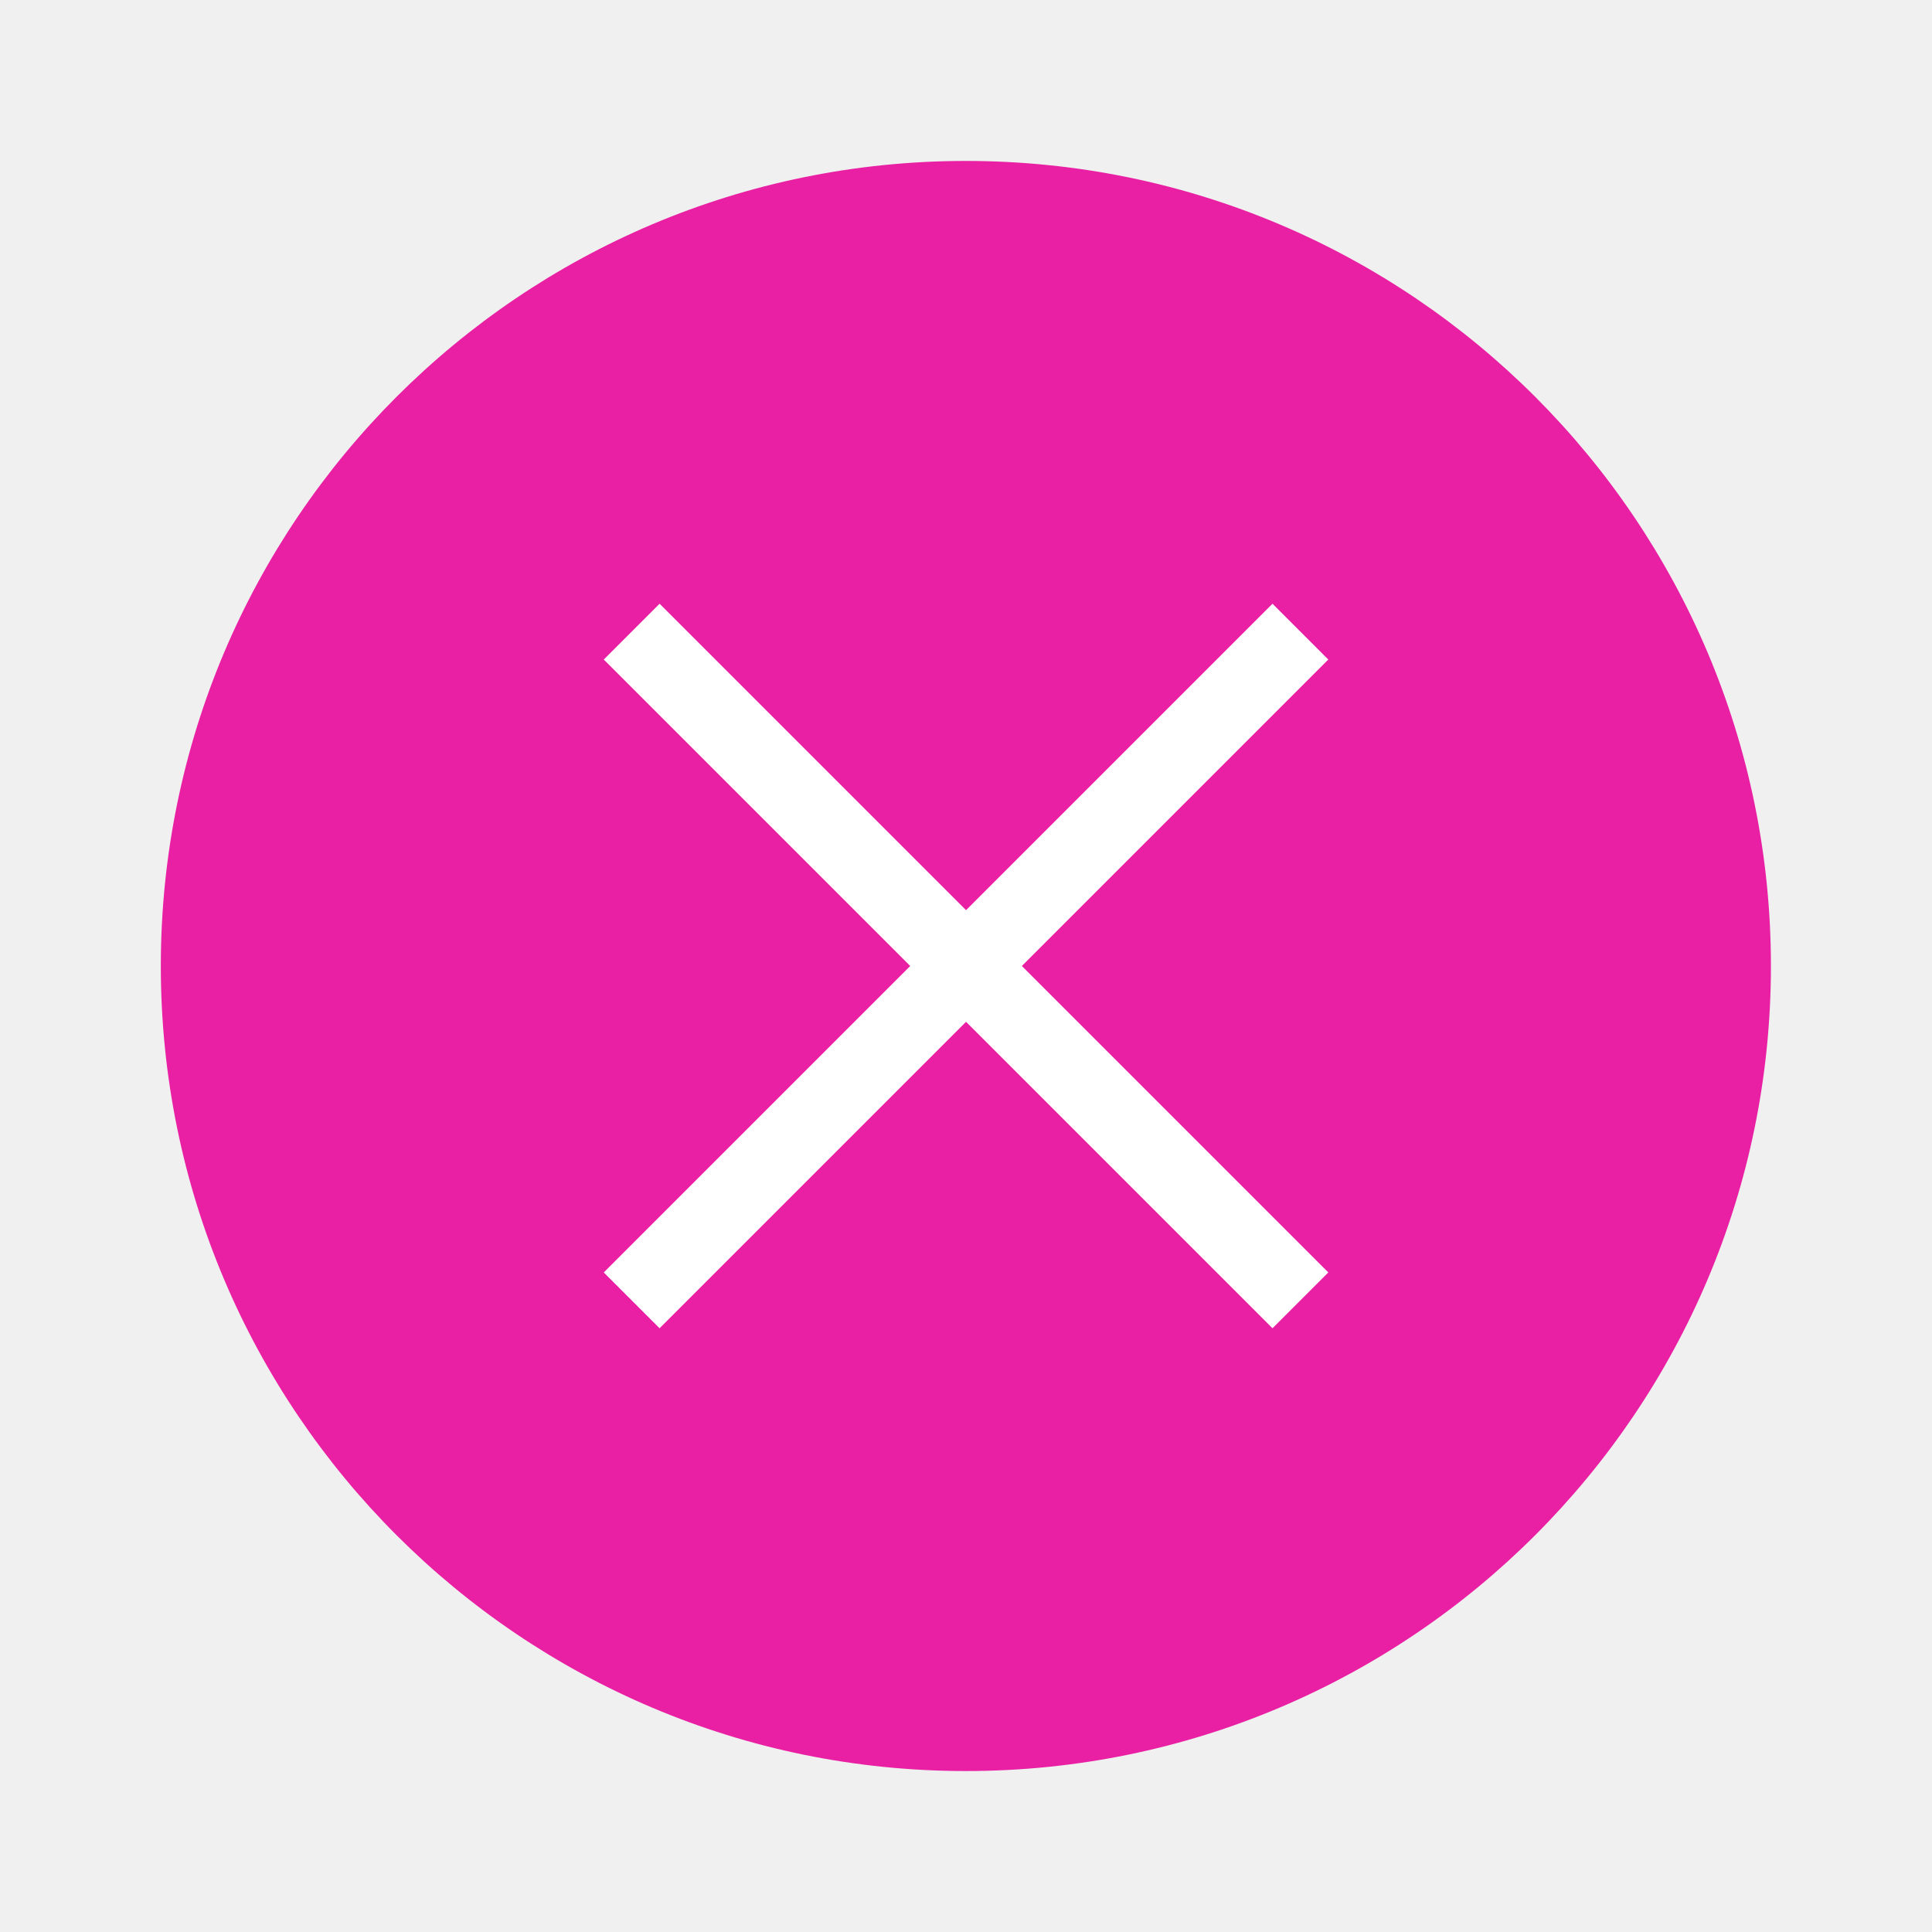
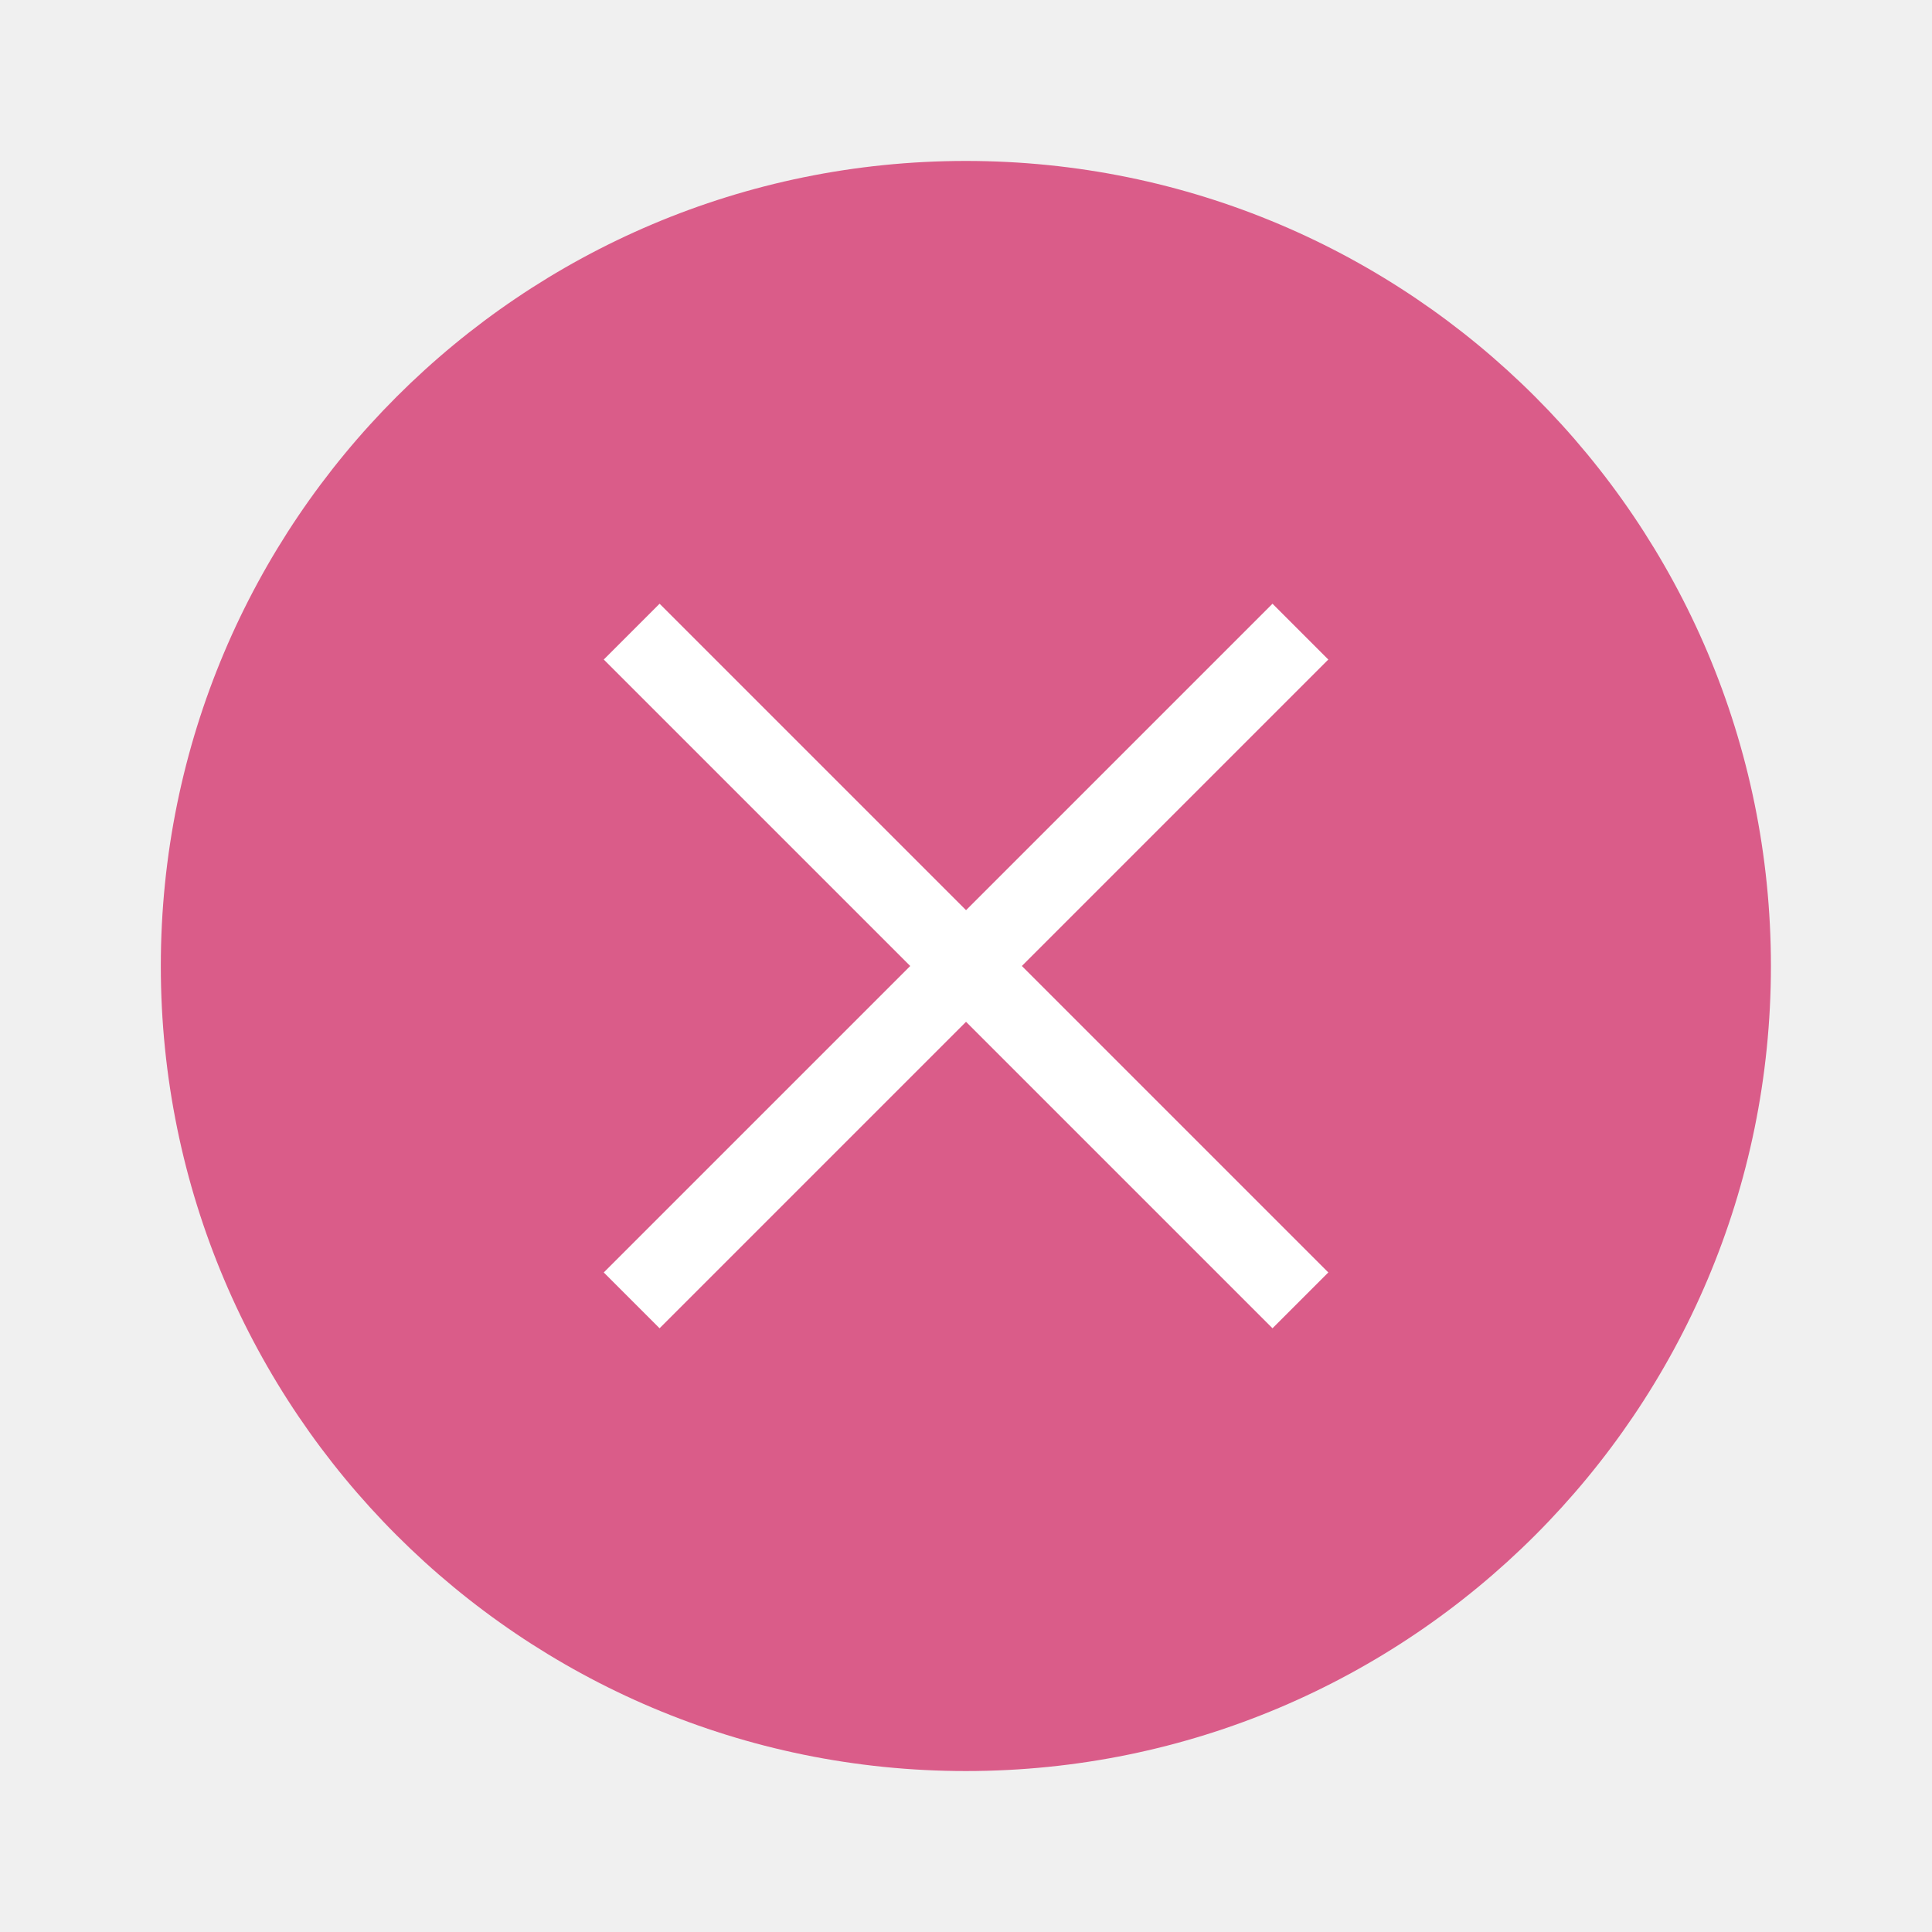
<svg xmlns="http://www.w3.org/2000/svg" width="24" height="24" version="1.1" viewBox="0 0 6.35 6.35" id="svg4636">
  <defs id="defs4640" />
  <g transform="translate(0.2645638,-290.915)" id="g4634">
-     <circle cx="2.91" cy="294.09" r="2.646" id="circle4626" style="fill:#e920a3;stroke-width:0.661" />
+     <circle cx="2.91" cy="294.09" r="2.646" id="circle4626" style="fill:#da5c89;stroke-width:0.661" />
    <g transform="matrix(0.6922639,-0.6922599,0.6922639,0.6922599,-202.6939,92.51637)" id="g4632" style="fill:#ffffff;stroke-width:0.29">
      <rect x="1.323" y="293.96" width="3.175" height="0.265" id="rect4628" />
      <rect transform="rotate(-90)" x="-295.68" y="2.778" width="3.175" height="0.265" id="rect4630" />
    </g>
  </g>
</svg>
